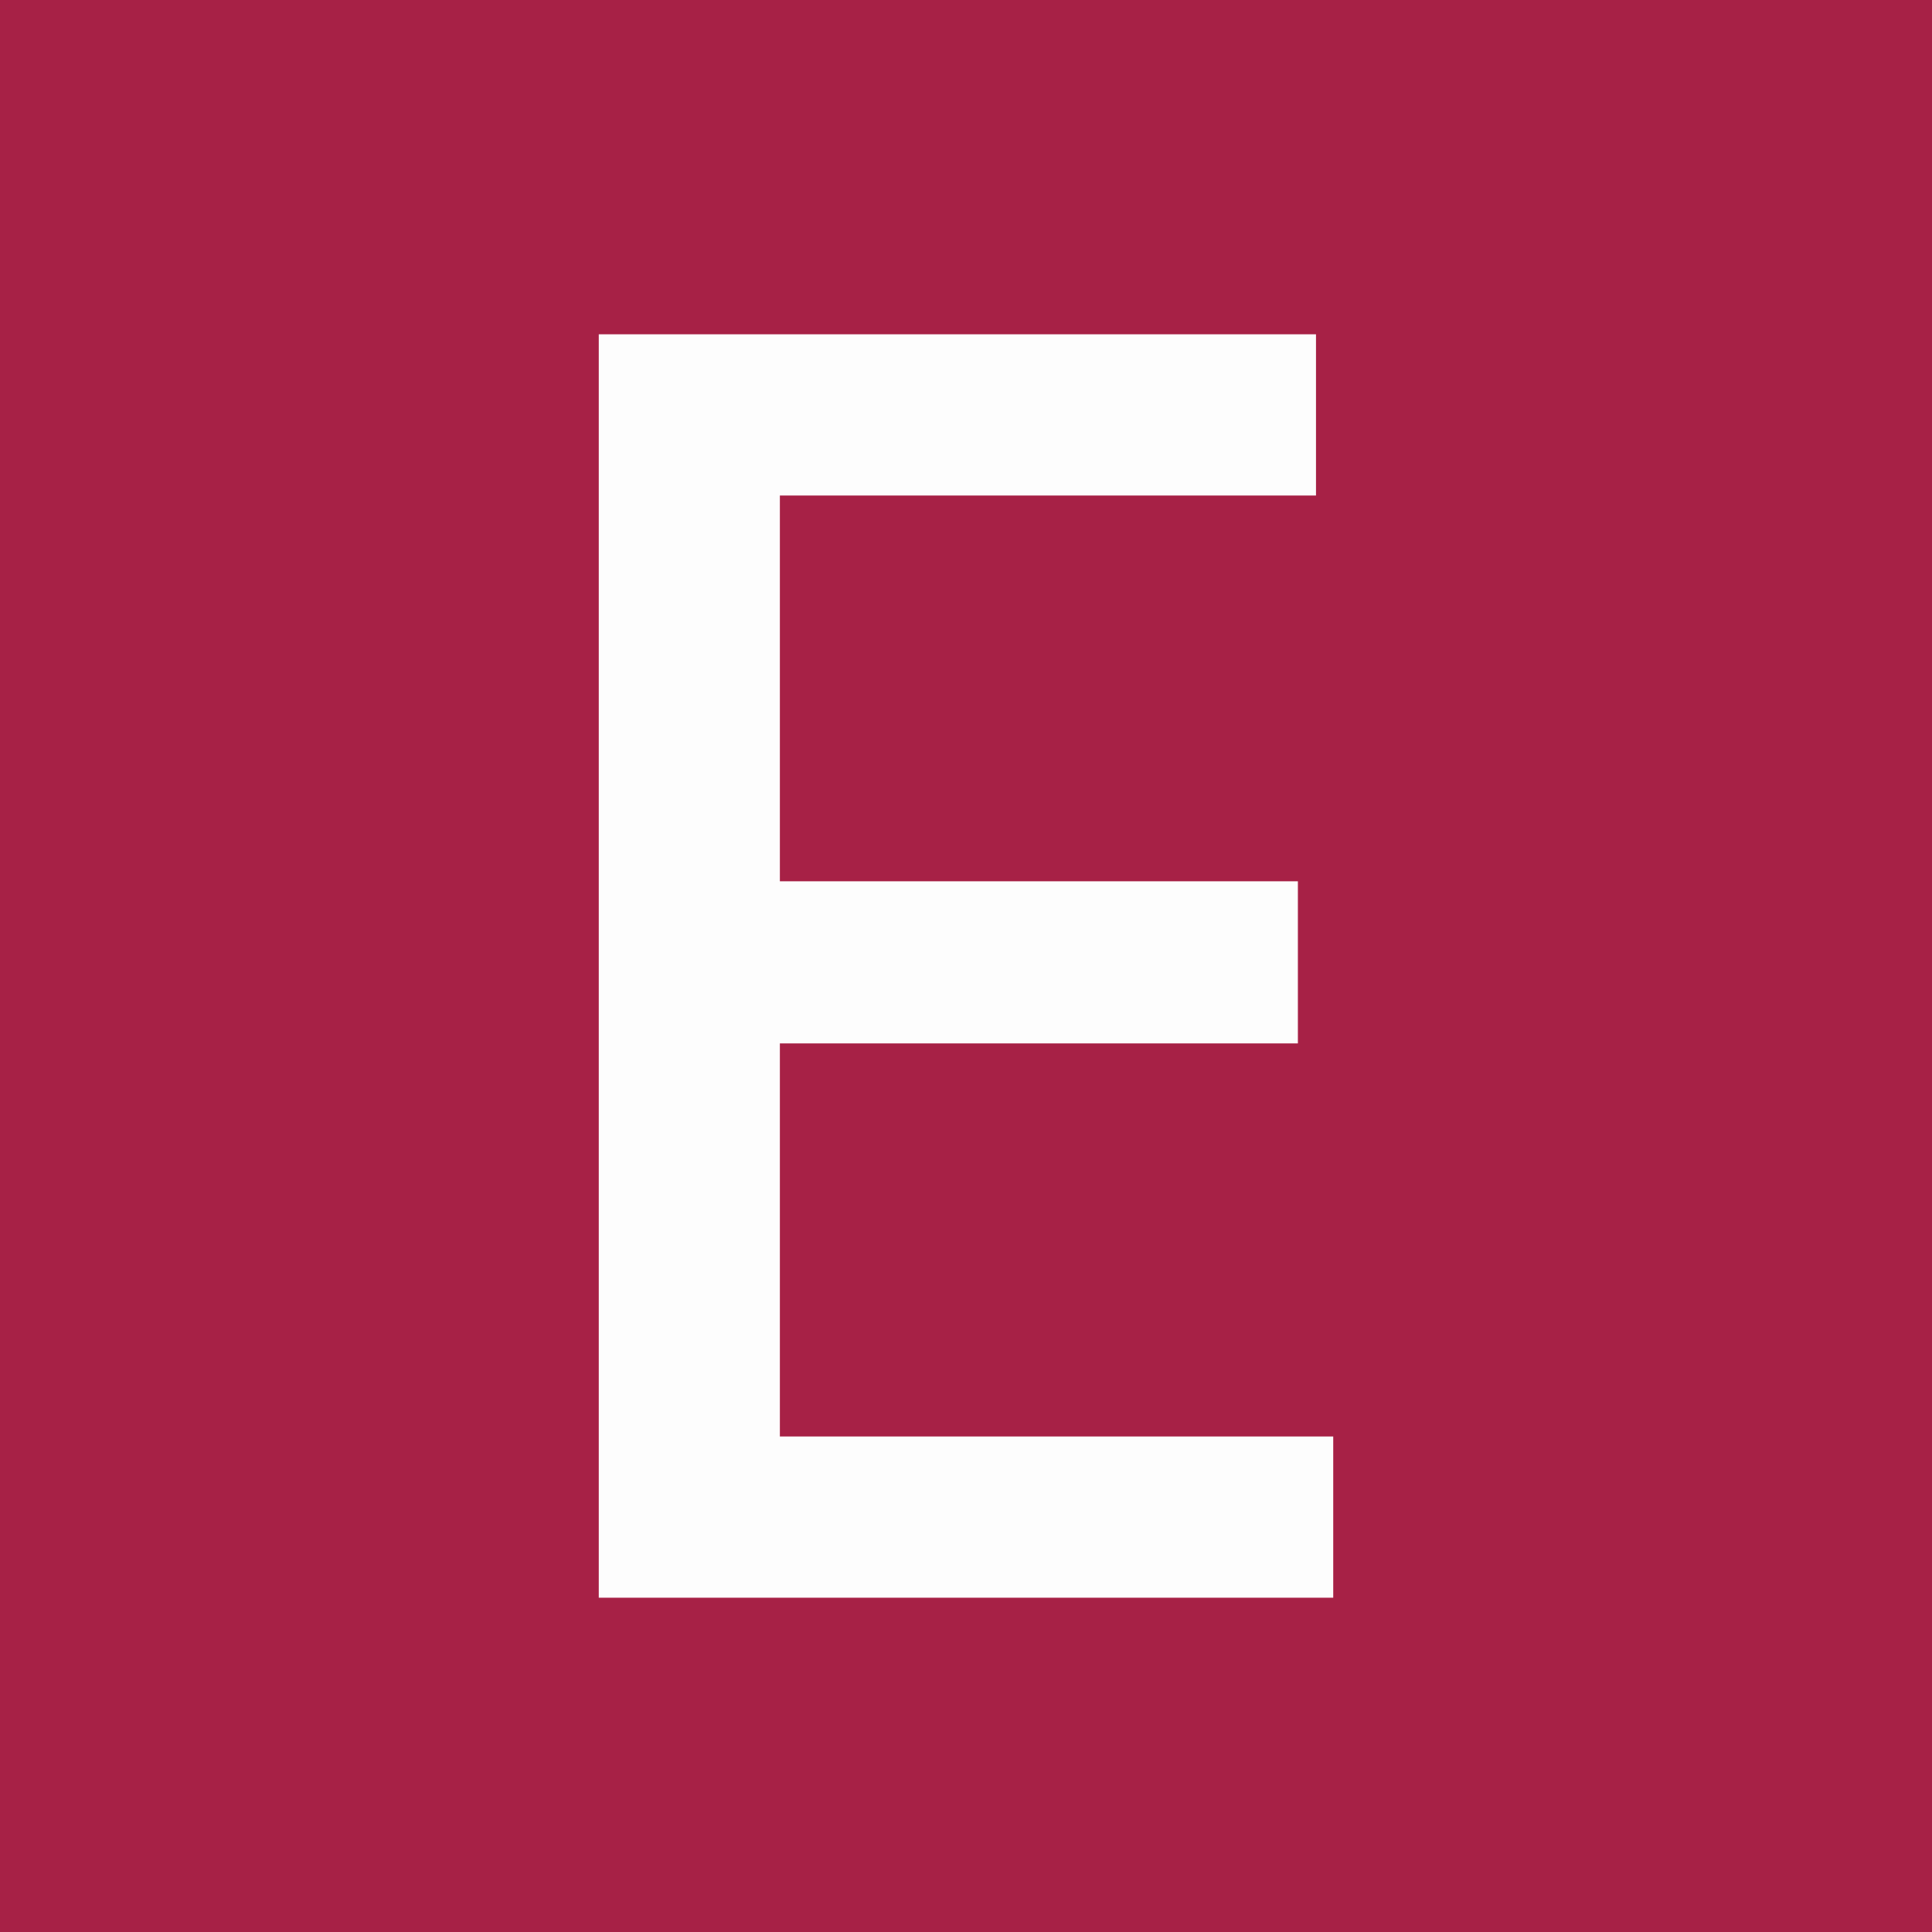
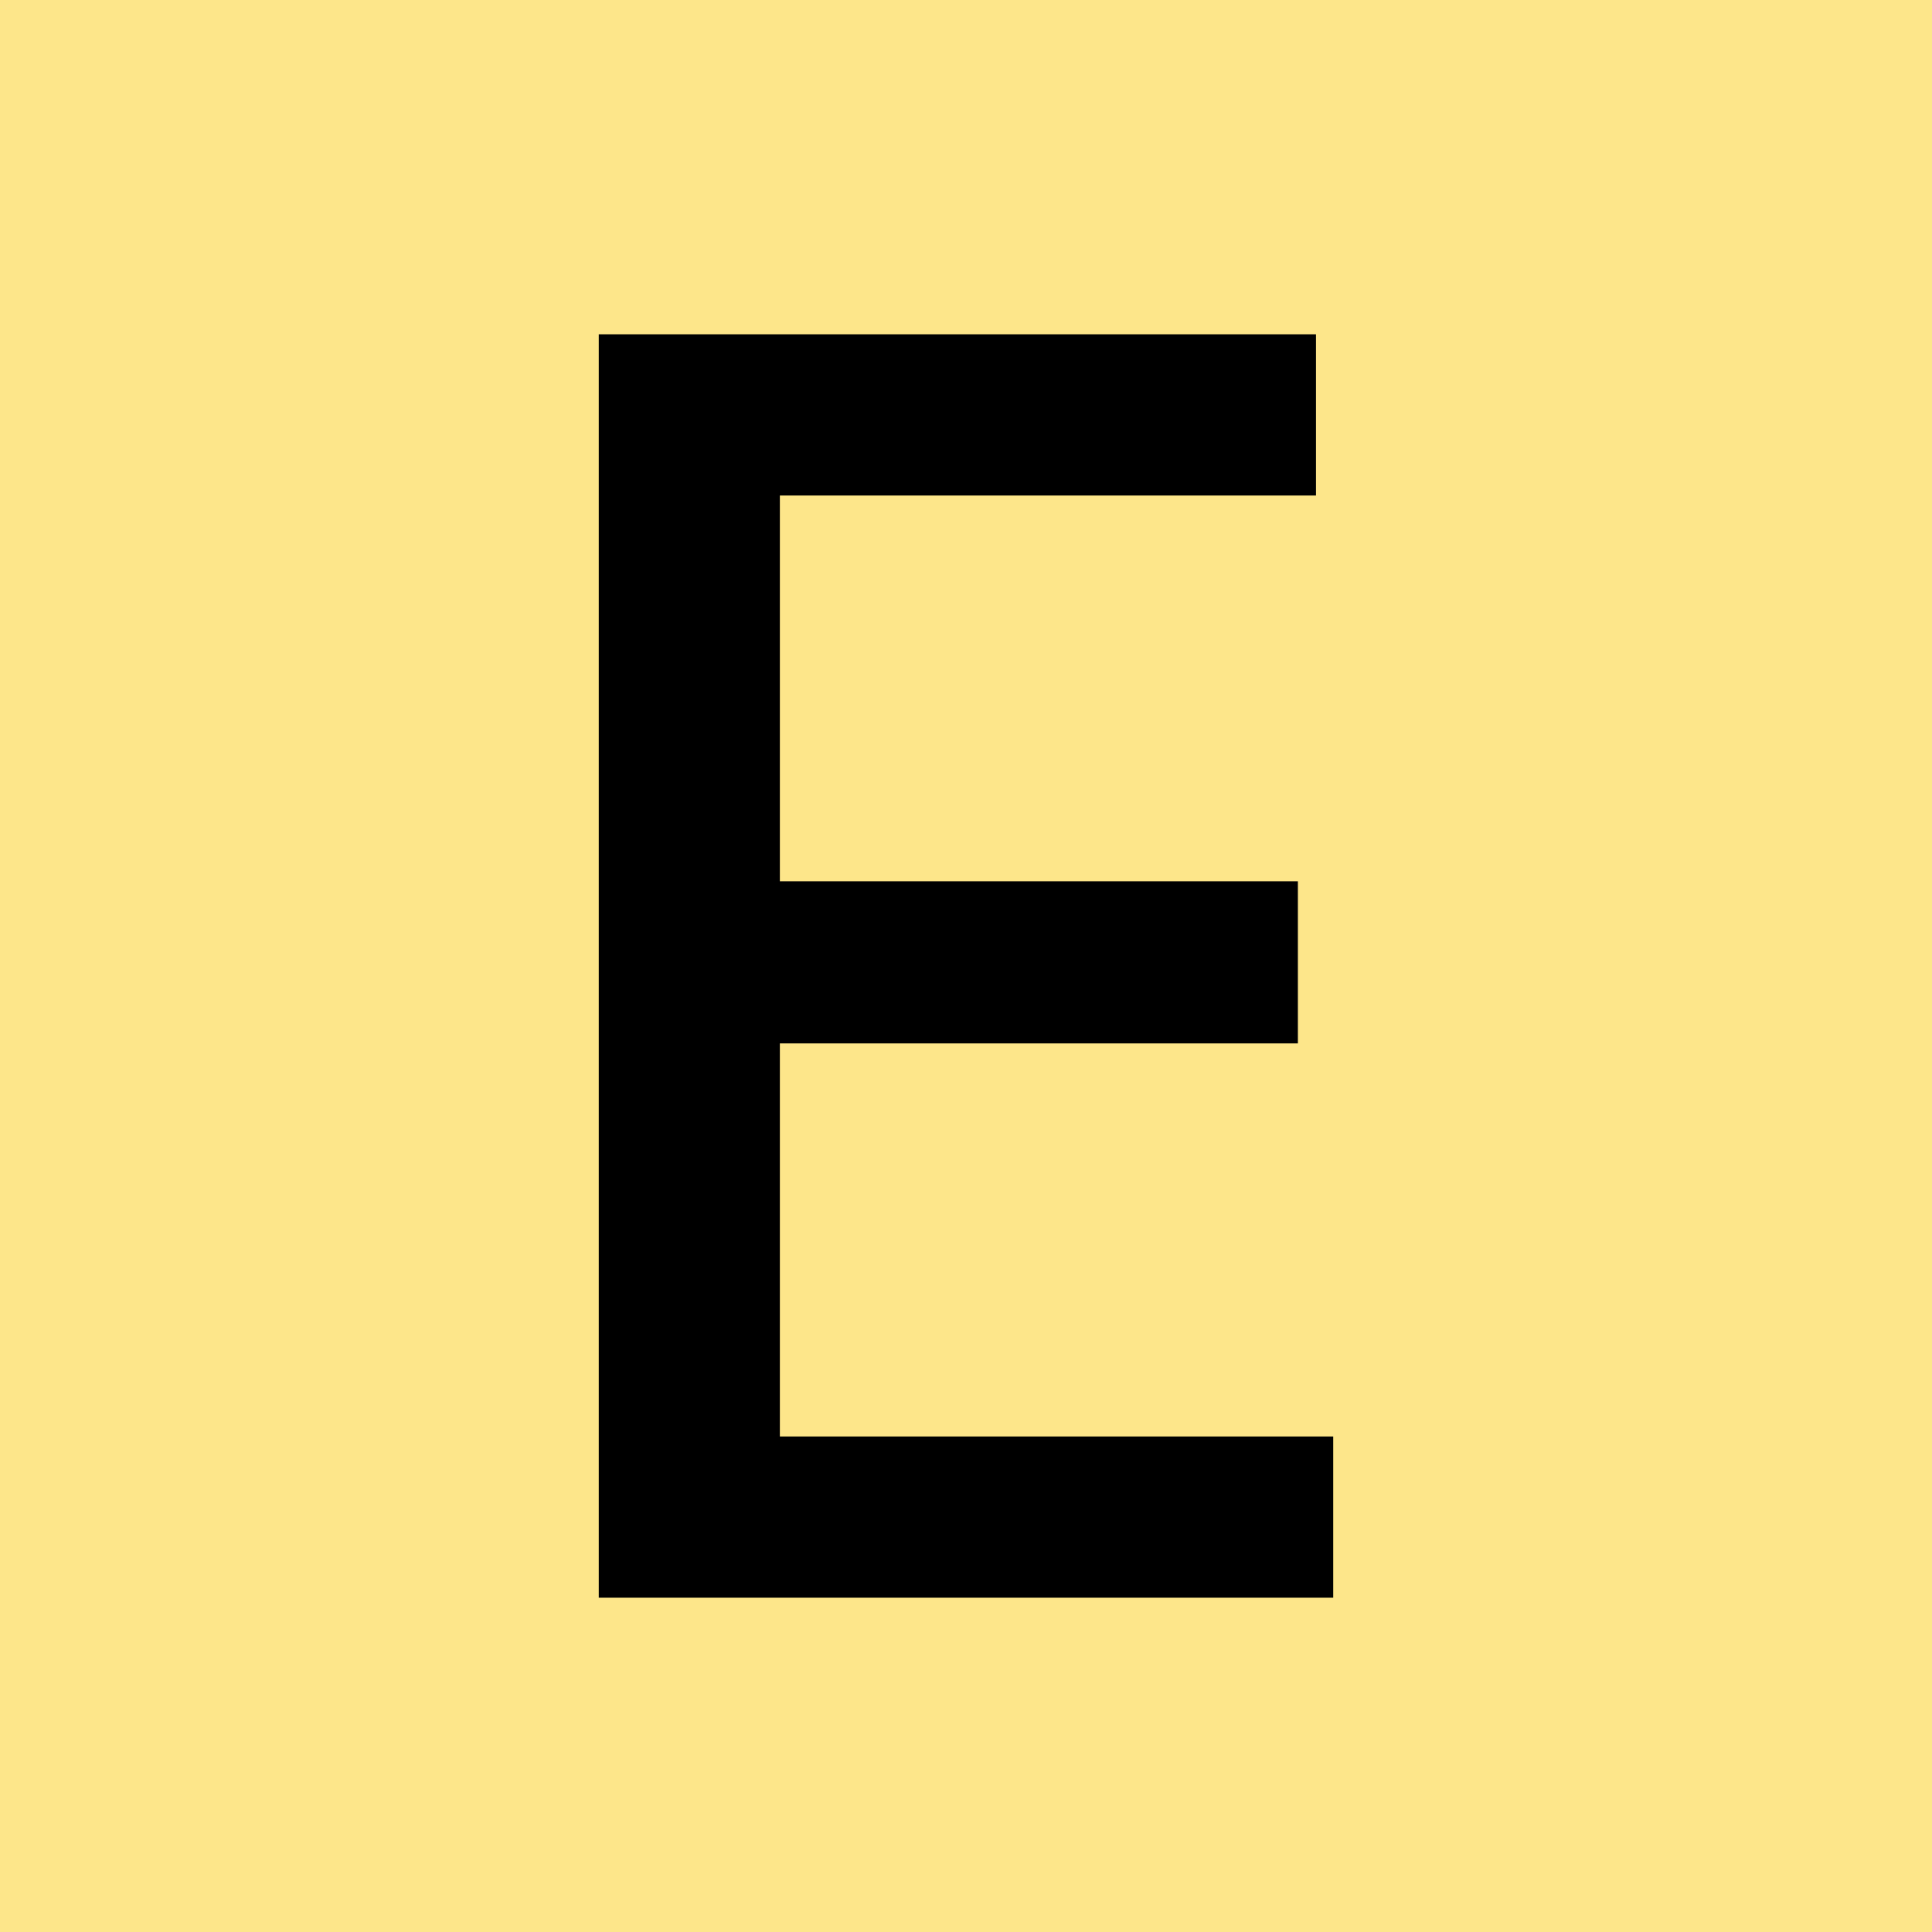
<svg xmlns="http://www.w3.org/2000/svg" width="100" height="100" viewBox="0 0 26.458 26.458">
-   <path d="M0 0h26.458v26.458H0z" fill="#A72146" />
-   <path fill="#fdfdfd" aria-label="E" d="M8.2 4.578h9.822v2.208H10.68v5.283h7.094v2.22H10.68v5.383h7.578v2.208H8.2z" />
+   <path d="M0 0h26.458v26.458H0z" fill="#fde68a" />
+   <path fill="#000000" aria-label="E" d="M8.2 4.578h9.822v2.208H10.68v5.283h7.094v2.22H10.68v5.383h7.578v2.208H8.2z" />
</svg>
